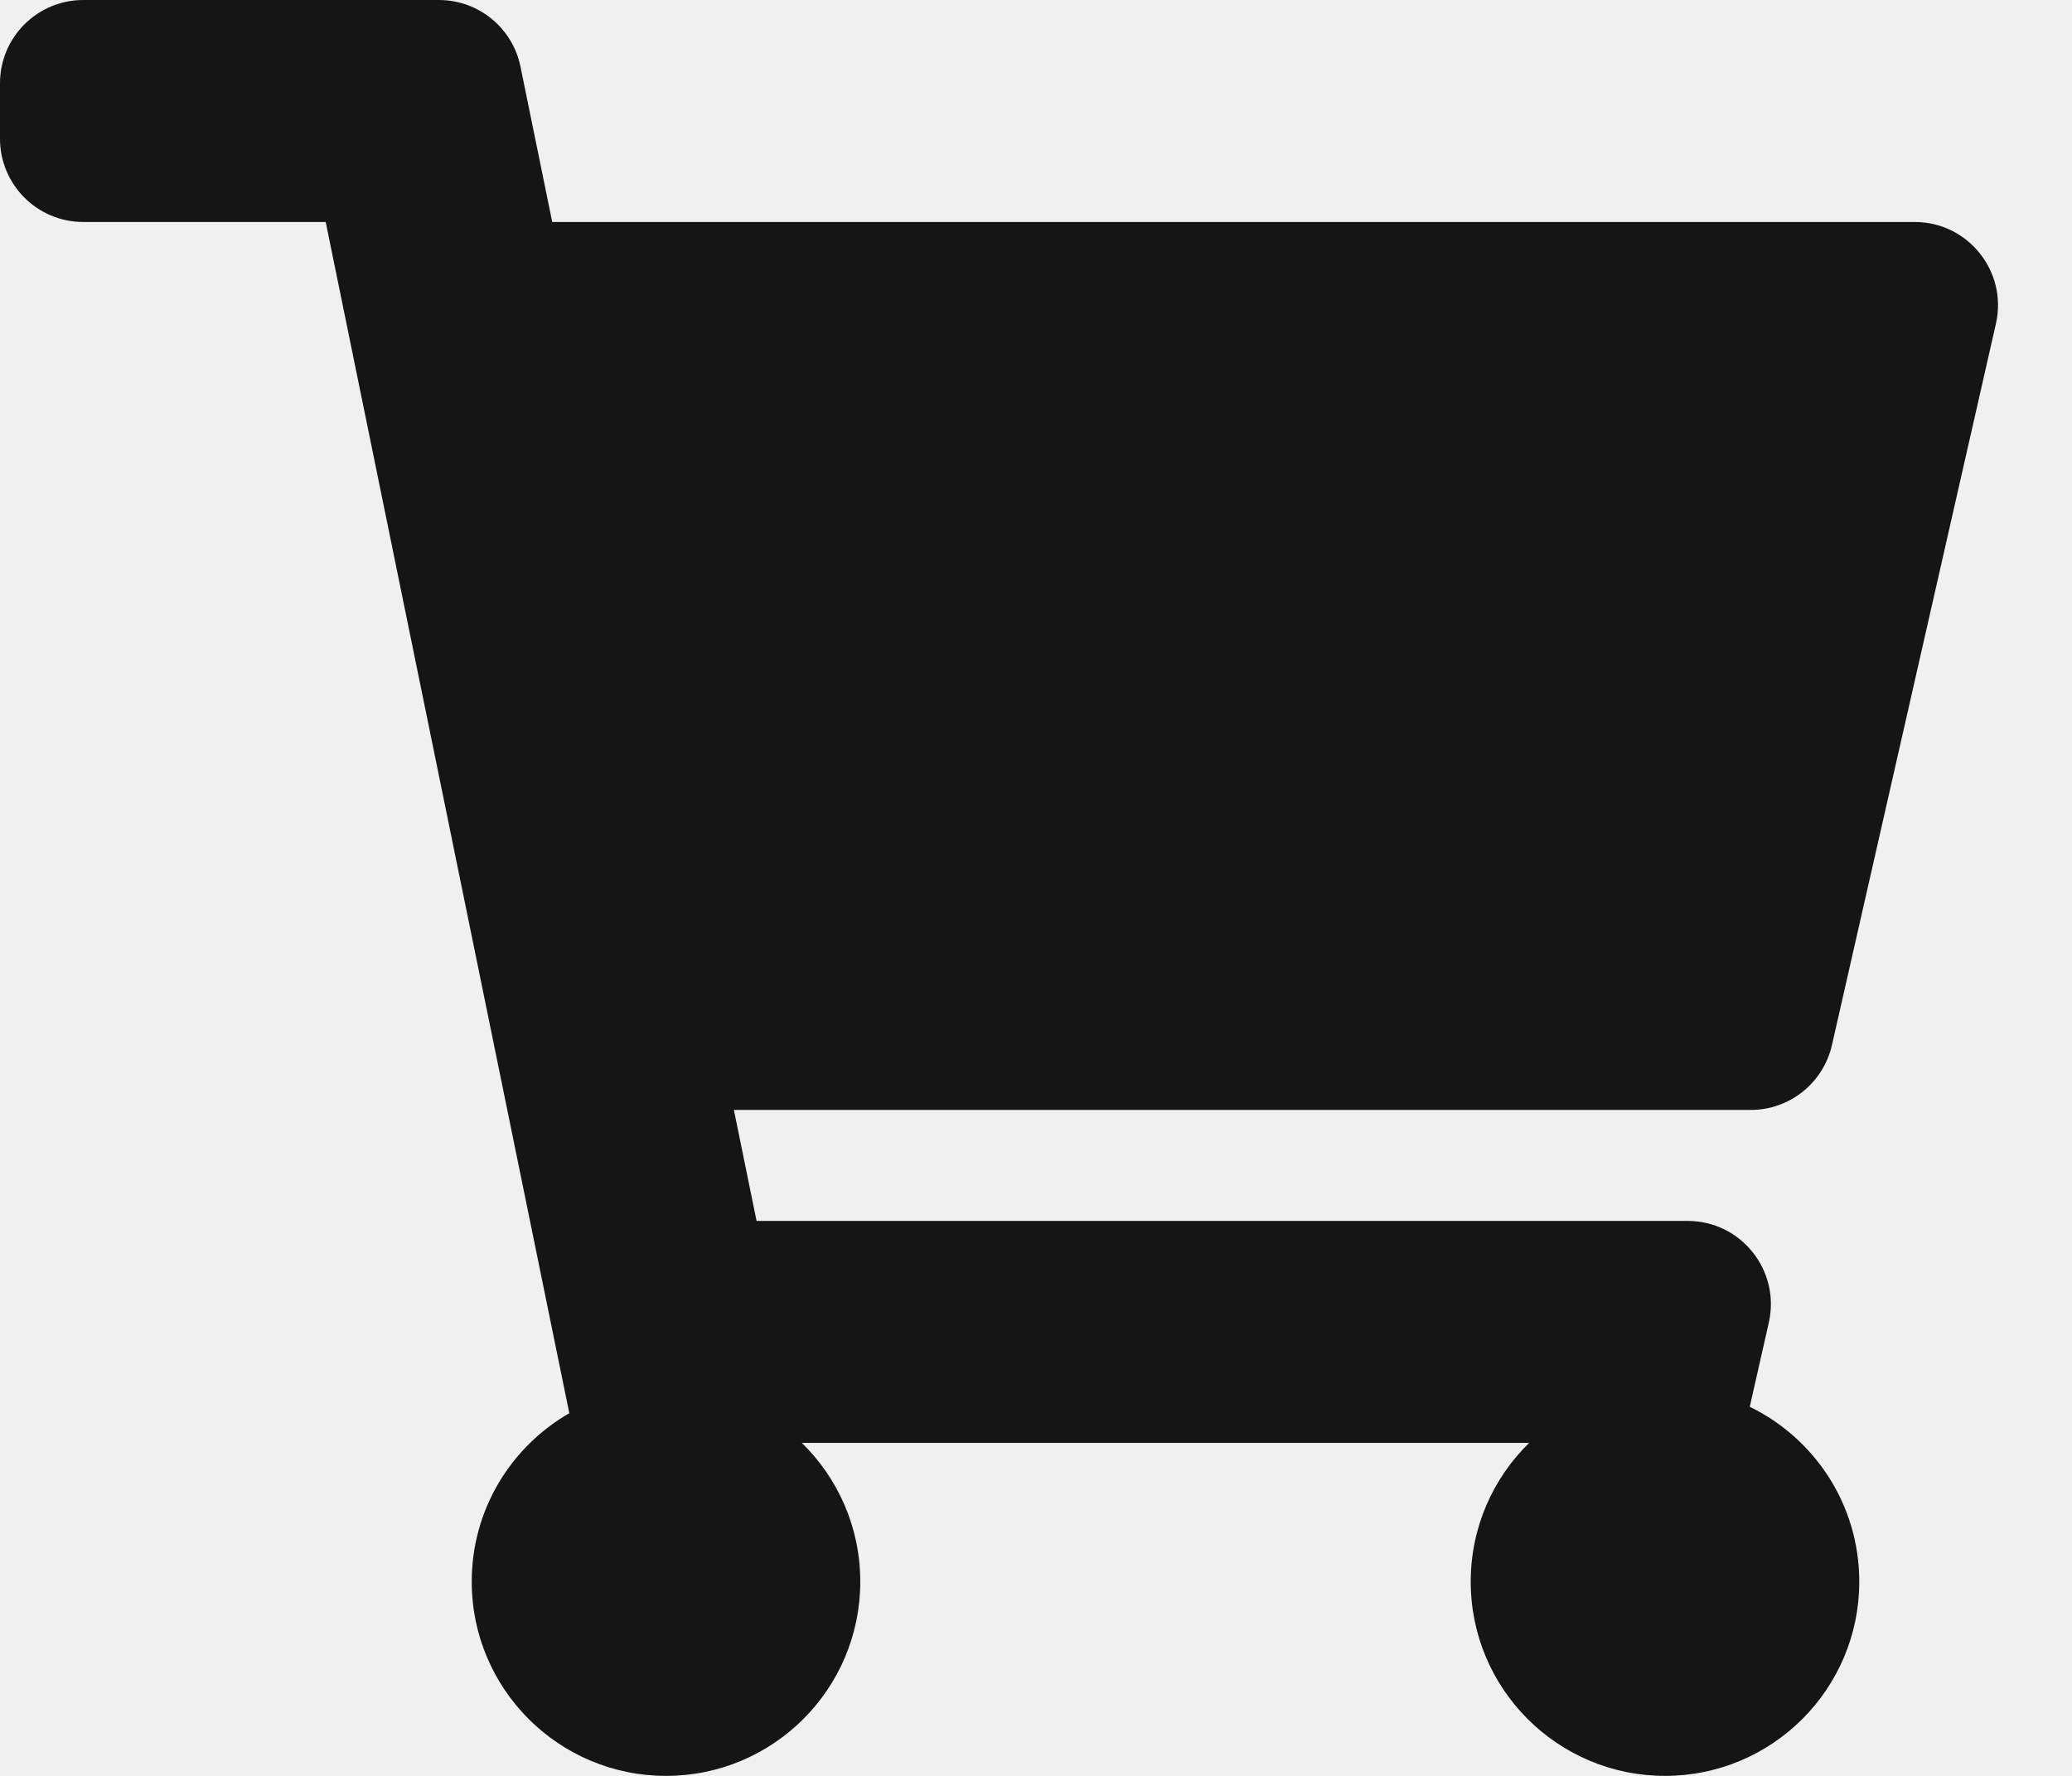
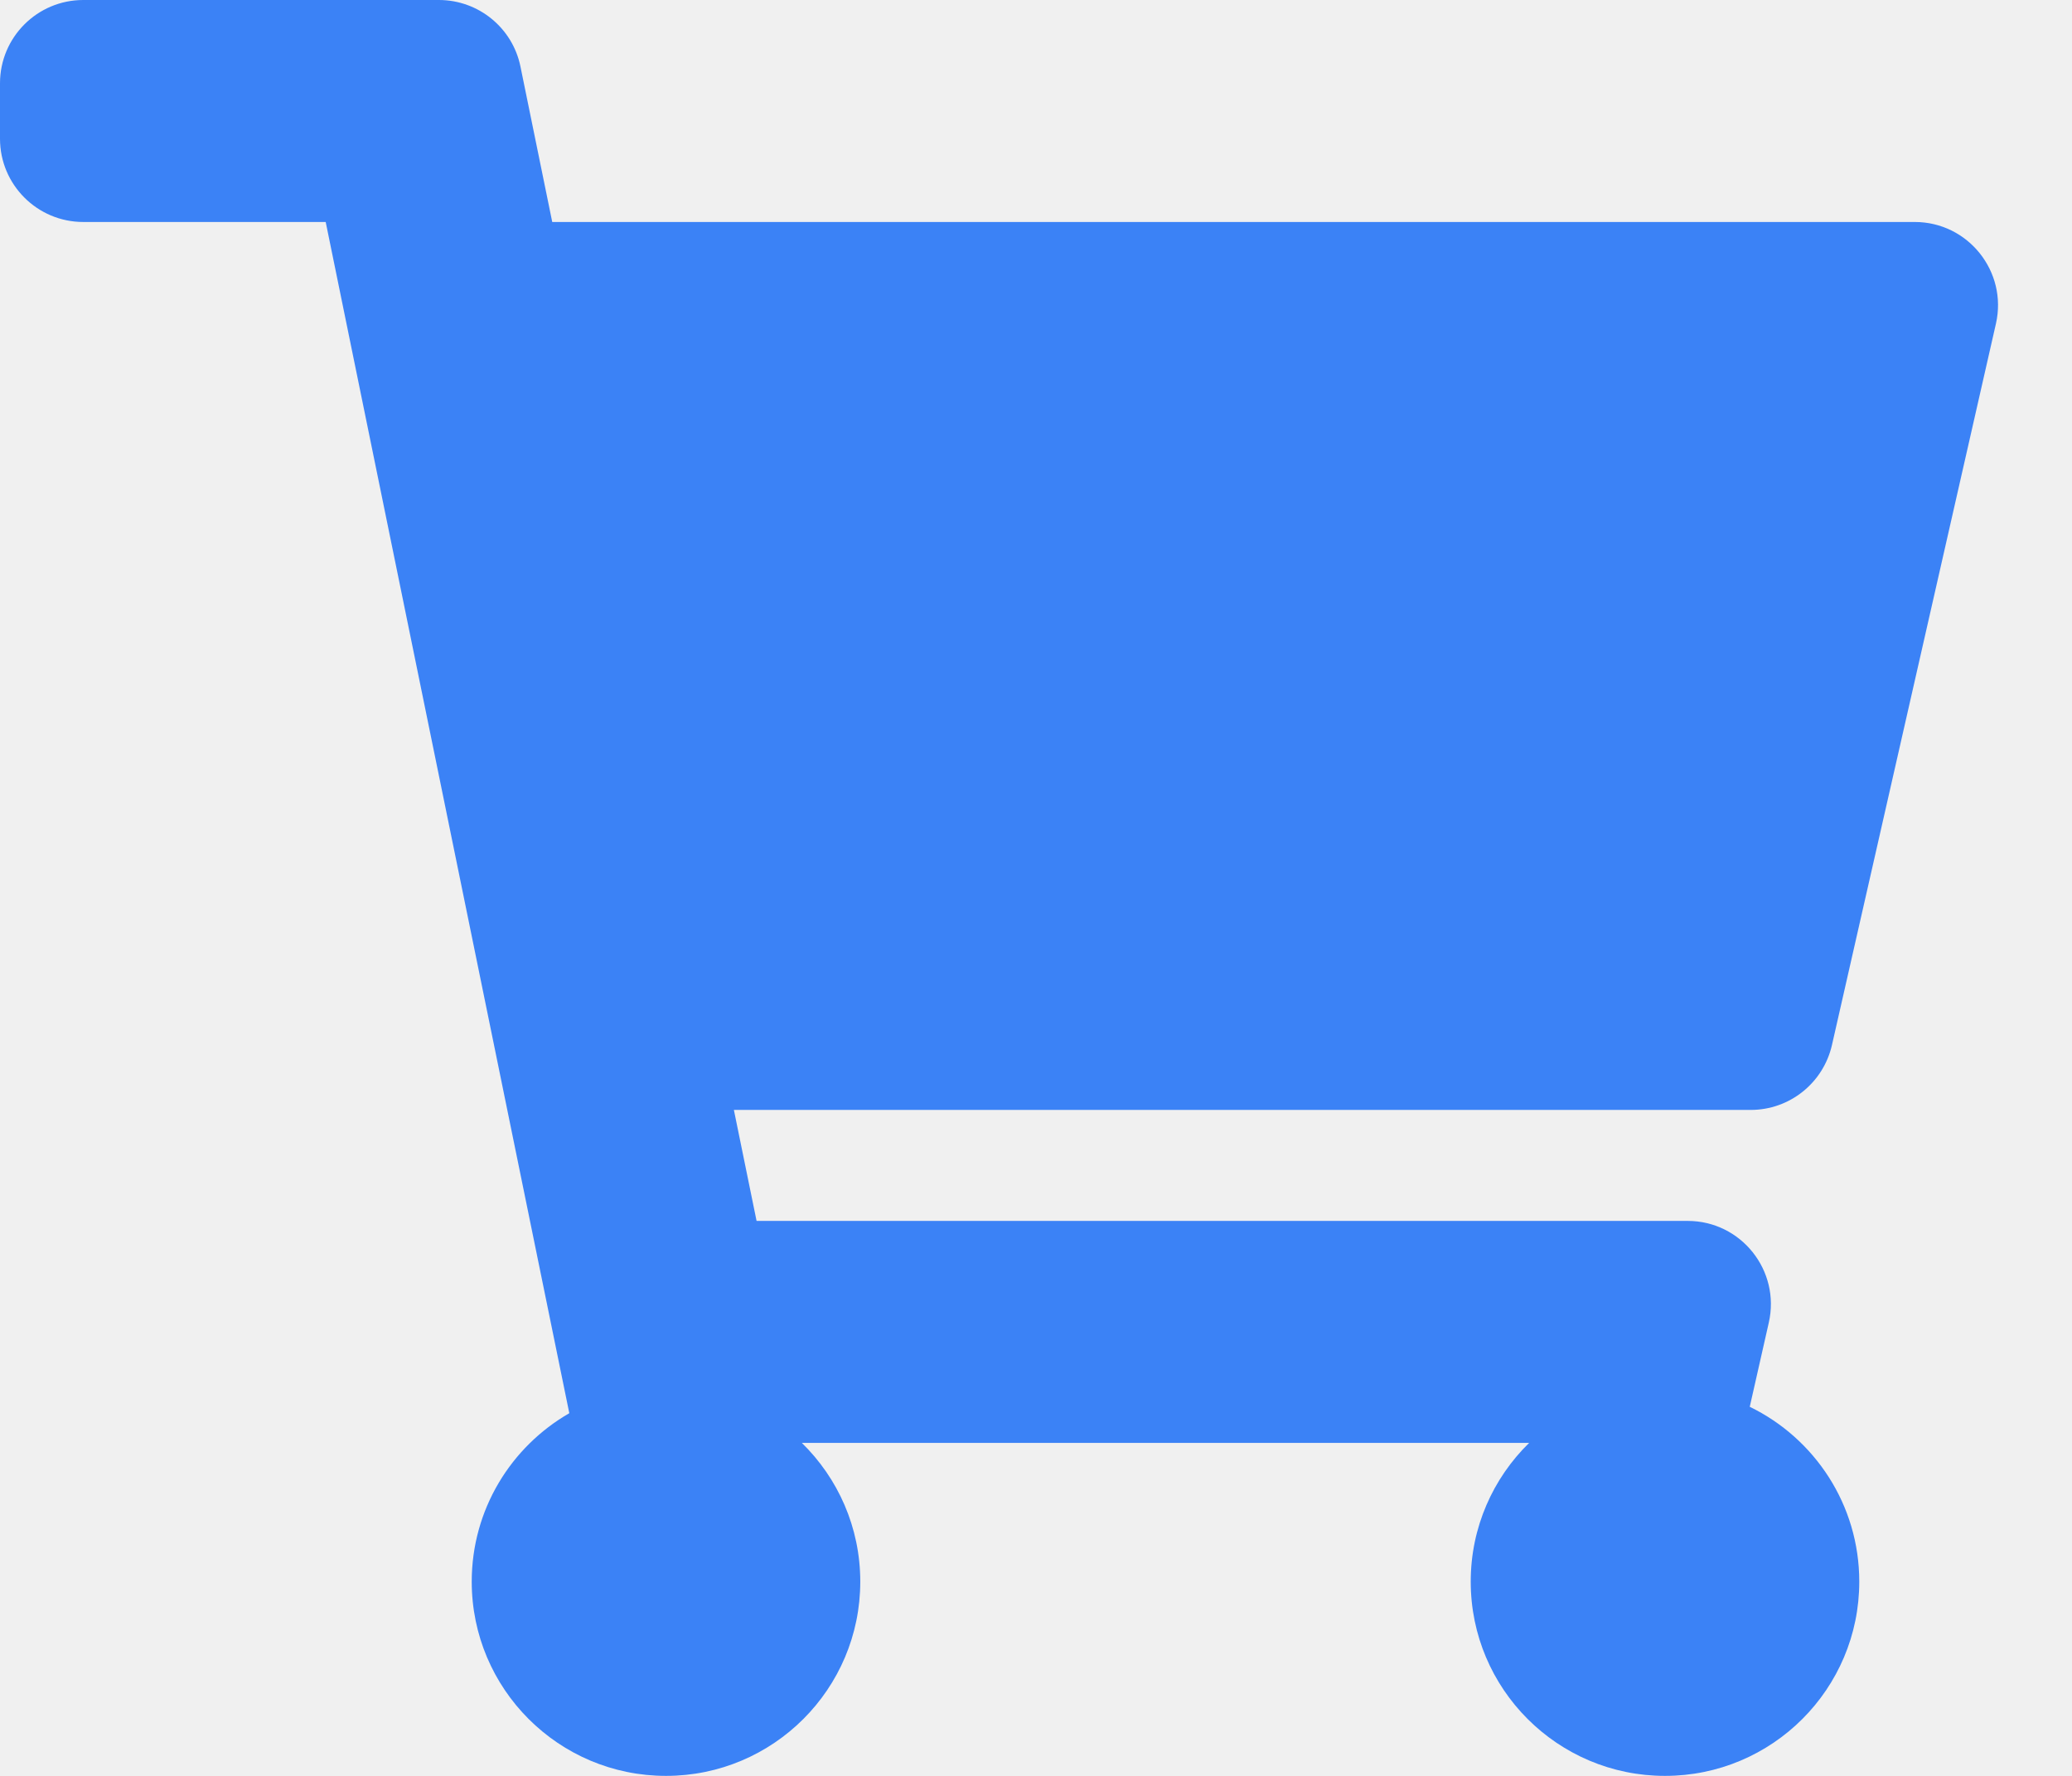
<svg xmlns="http://www.w3.org/2000/svg" width="21" height="18" viewBox="0 0 21 18" fill="none">
  <g clip-path="url(#clip0_10_102)">
-     <path d="M18.567 10.593L20.229 3.281C20.349 2.753 19.947 2.25 19.406 2.25H5.597L5.275 0.675C5.195 0.282 4.849 0 4.448 0H0.844C0.378 0 0 0.378 0 0.844V1.406C0 1.872 0.378 2.25 0.844 2.25H3.301L5.77 14.324C5.179 14.664 4.781 15.301 4.781 16.031C4.781 17.119 5.663 18 6.75 18C7.837 18 8.719 17.119 8.719 16.031C8.719 15.48 8.492 14.982 8.127 14.625H15.498C15.133 14.982 14.906 15.48 14.906 16.031C14.906 17.119 15.788 18 16.875 18C17.962 18 18.844 17.119 18.844 16.031C18.844 15.252 18.391 14.578 17.734 14.259L17.927 13.406C18.047 12.878 17.646 12.375 17.105 12.375H7.668L7.438 11.25H17.744C18.138 11.25 18.479 10.977 18.567 10.593Z" fill="#151515" />
+     <path d="M18.567 10.593L20.229 3.281C20.349 2.753 19.947 2.25 19.406 2.25H5.597L5.275 0.675C5.195 0.282 4.849 0 4.448 0H0.844C0.378 0 0 0.378 0 0.844V1.406C0 1.872 0.378 2.25 0.844 2.25H3.301L5.77 14.324C5.179 14.664 4.781 15.301 4.781 16.031C4.781 17.119 5.663 18 6.75 18C7.837 18 8.719 17.119 8.719 16.031C8.719 15.48 8.492 14.982 8.127 14.625H15.498C15.133 14.982 14.906 15.48 14.906 16.031C14.906 17.119 15.788 18 16.875 18C17.962 18 18.844 17.119 18.844 16.031C18.844 15.252 18.391 14.578 17.734 14.259L17.927 13.406C18.047 12.878 17.646 12.375 17.105 12.375H7.668L7.438 11.25H17.744C18.138 11.25 18.479 10.977 18.567 10.593Z" fill="#3b82f6" />
  </g>
  <defs>
    <clipPath id="clip0_10_102">
      <rect width="20.25" height="18" fill="white" />
    </clipPath>
  </defs>
</svg>
